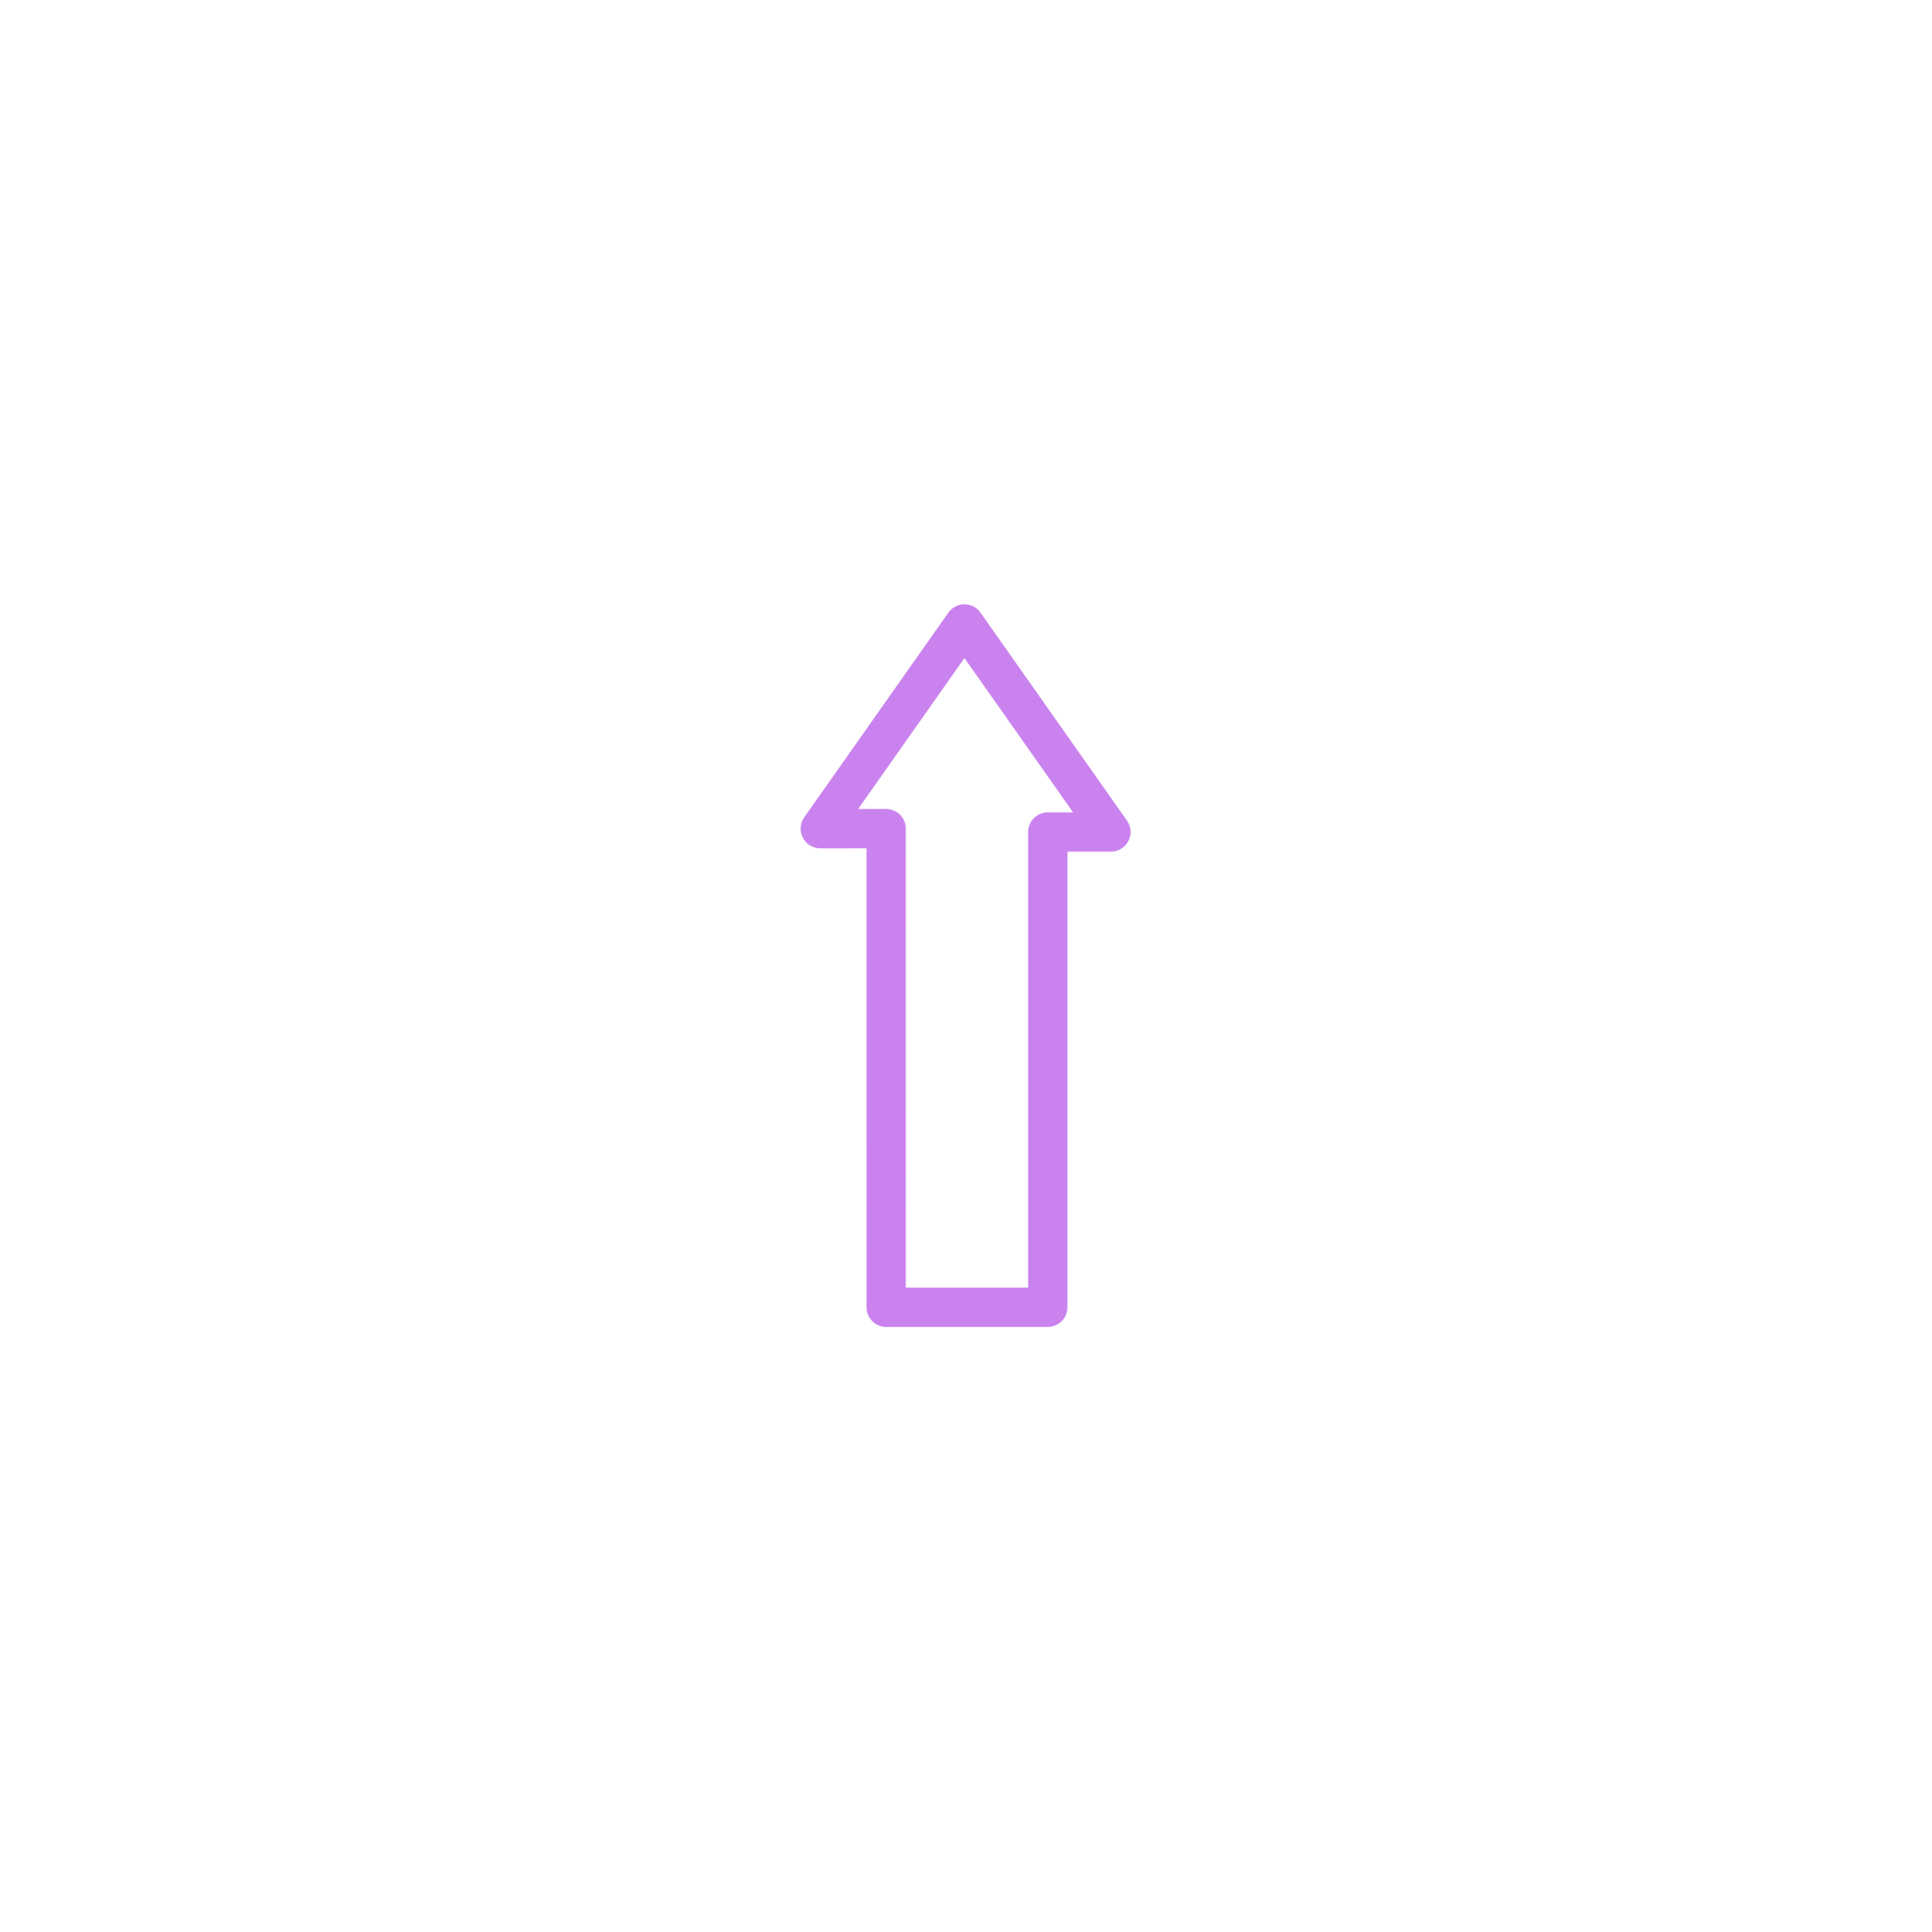
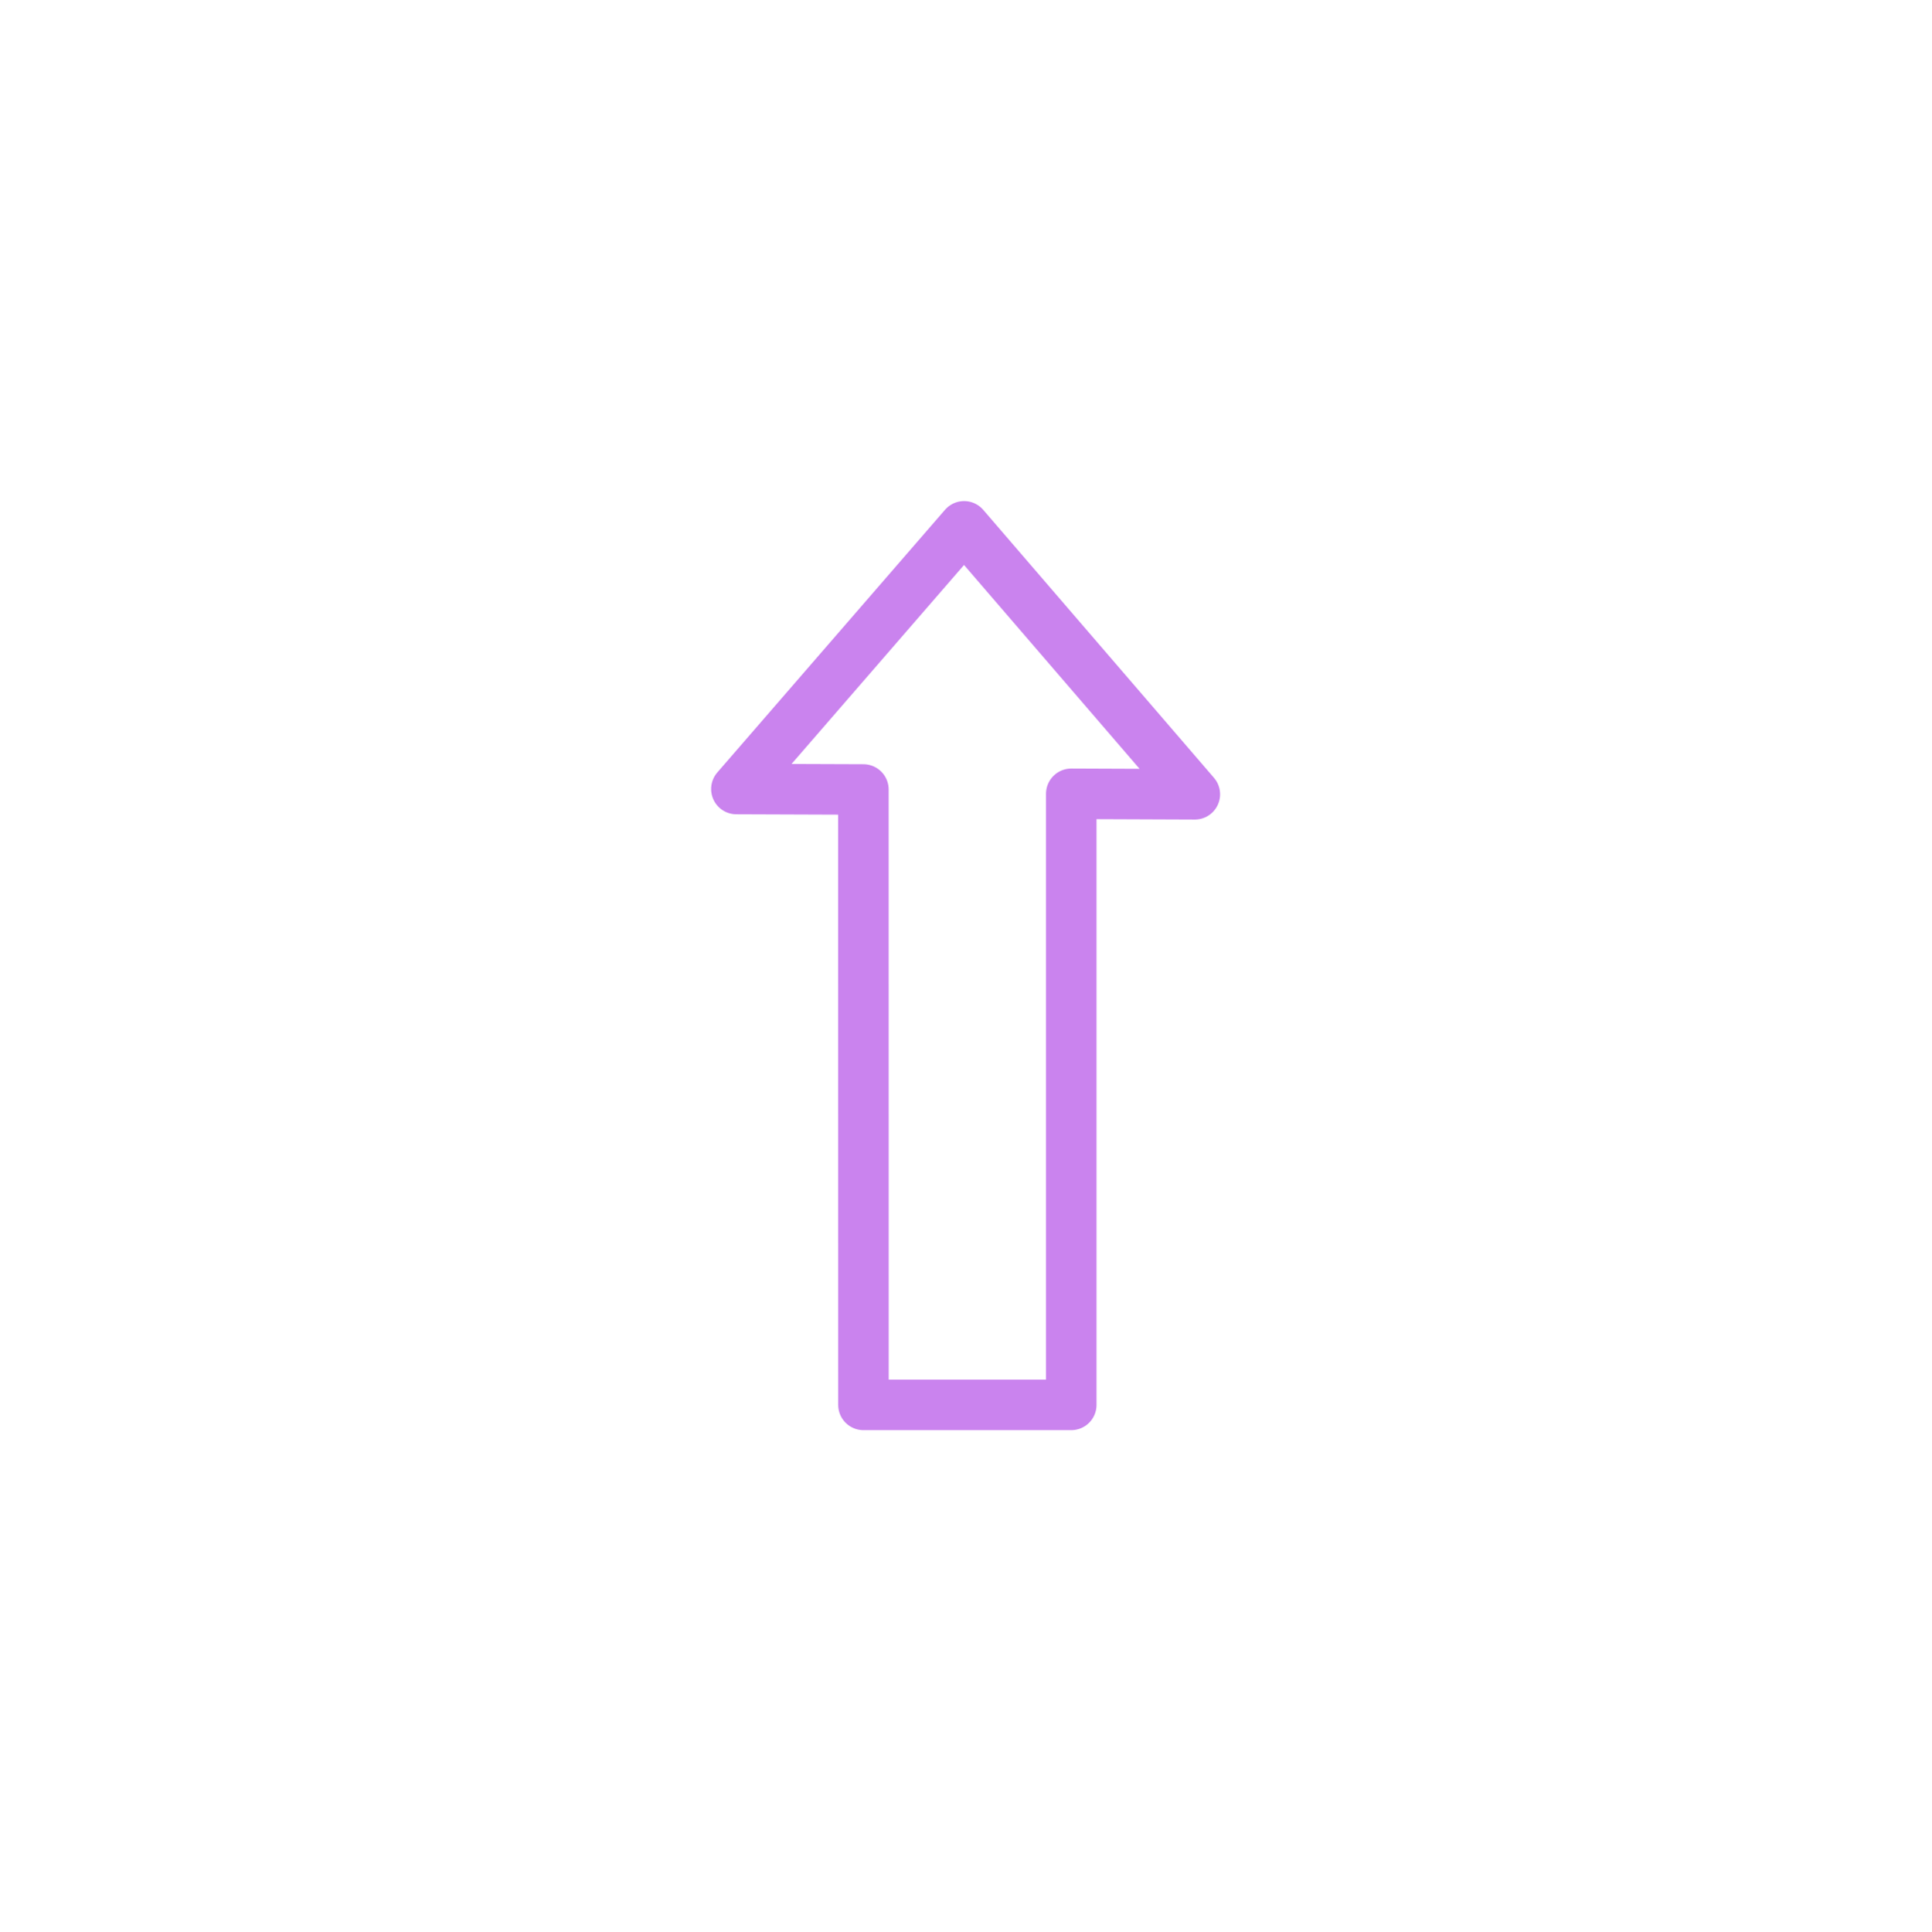
<svg xmlns="http://www.w3.org/2000/svg" width="580" height="580" id="svg2" version="1.1">
  <defs id="defs13">
    </defs>
-   <path style="opacity:0.488;color:#000000;fill:none;stroke:#9100dd;stroke-width:11.8;stroke-linecap:round;stroke-linejoin:round;stroke-miterlimit:4;stroke-opacity:1;stroke-dasharray:none;stroke-dashoffset:0;marker:none;visibility:visible;display:inline;overflow:visible;enable-background:accumulate" d="m 246.354,248.862 43.293,-61.475 44,62.479 -18.966,0 0,142.746 -48.543,0 -0.013,-143.755 -19.771,0.005" id="path3772" />
+   <path style="opacity:0.488;color:#000000;fill:none;stroke:#9100dd;stroke-width:15.171;stroke-linecap:round;stroke-linejoin:round;stroke-miterlimit:4;stroke-opacity:1;stroke-dasharray:none;stroke-dashoffset:0;marker:none;visibility:visible;display:inline;overflow:visible;enable-background:accumulate" d="m 221.157,236.964 68.388,-78.891 69.297,80.474 -37.112,-0.146 0,183.526 -62.411,0 -0.017,-184.823 -38.146,-0.14" id="path3772" />
</svg>
